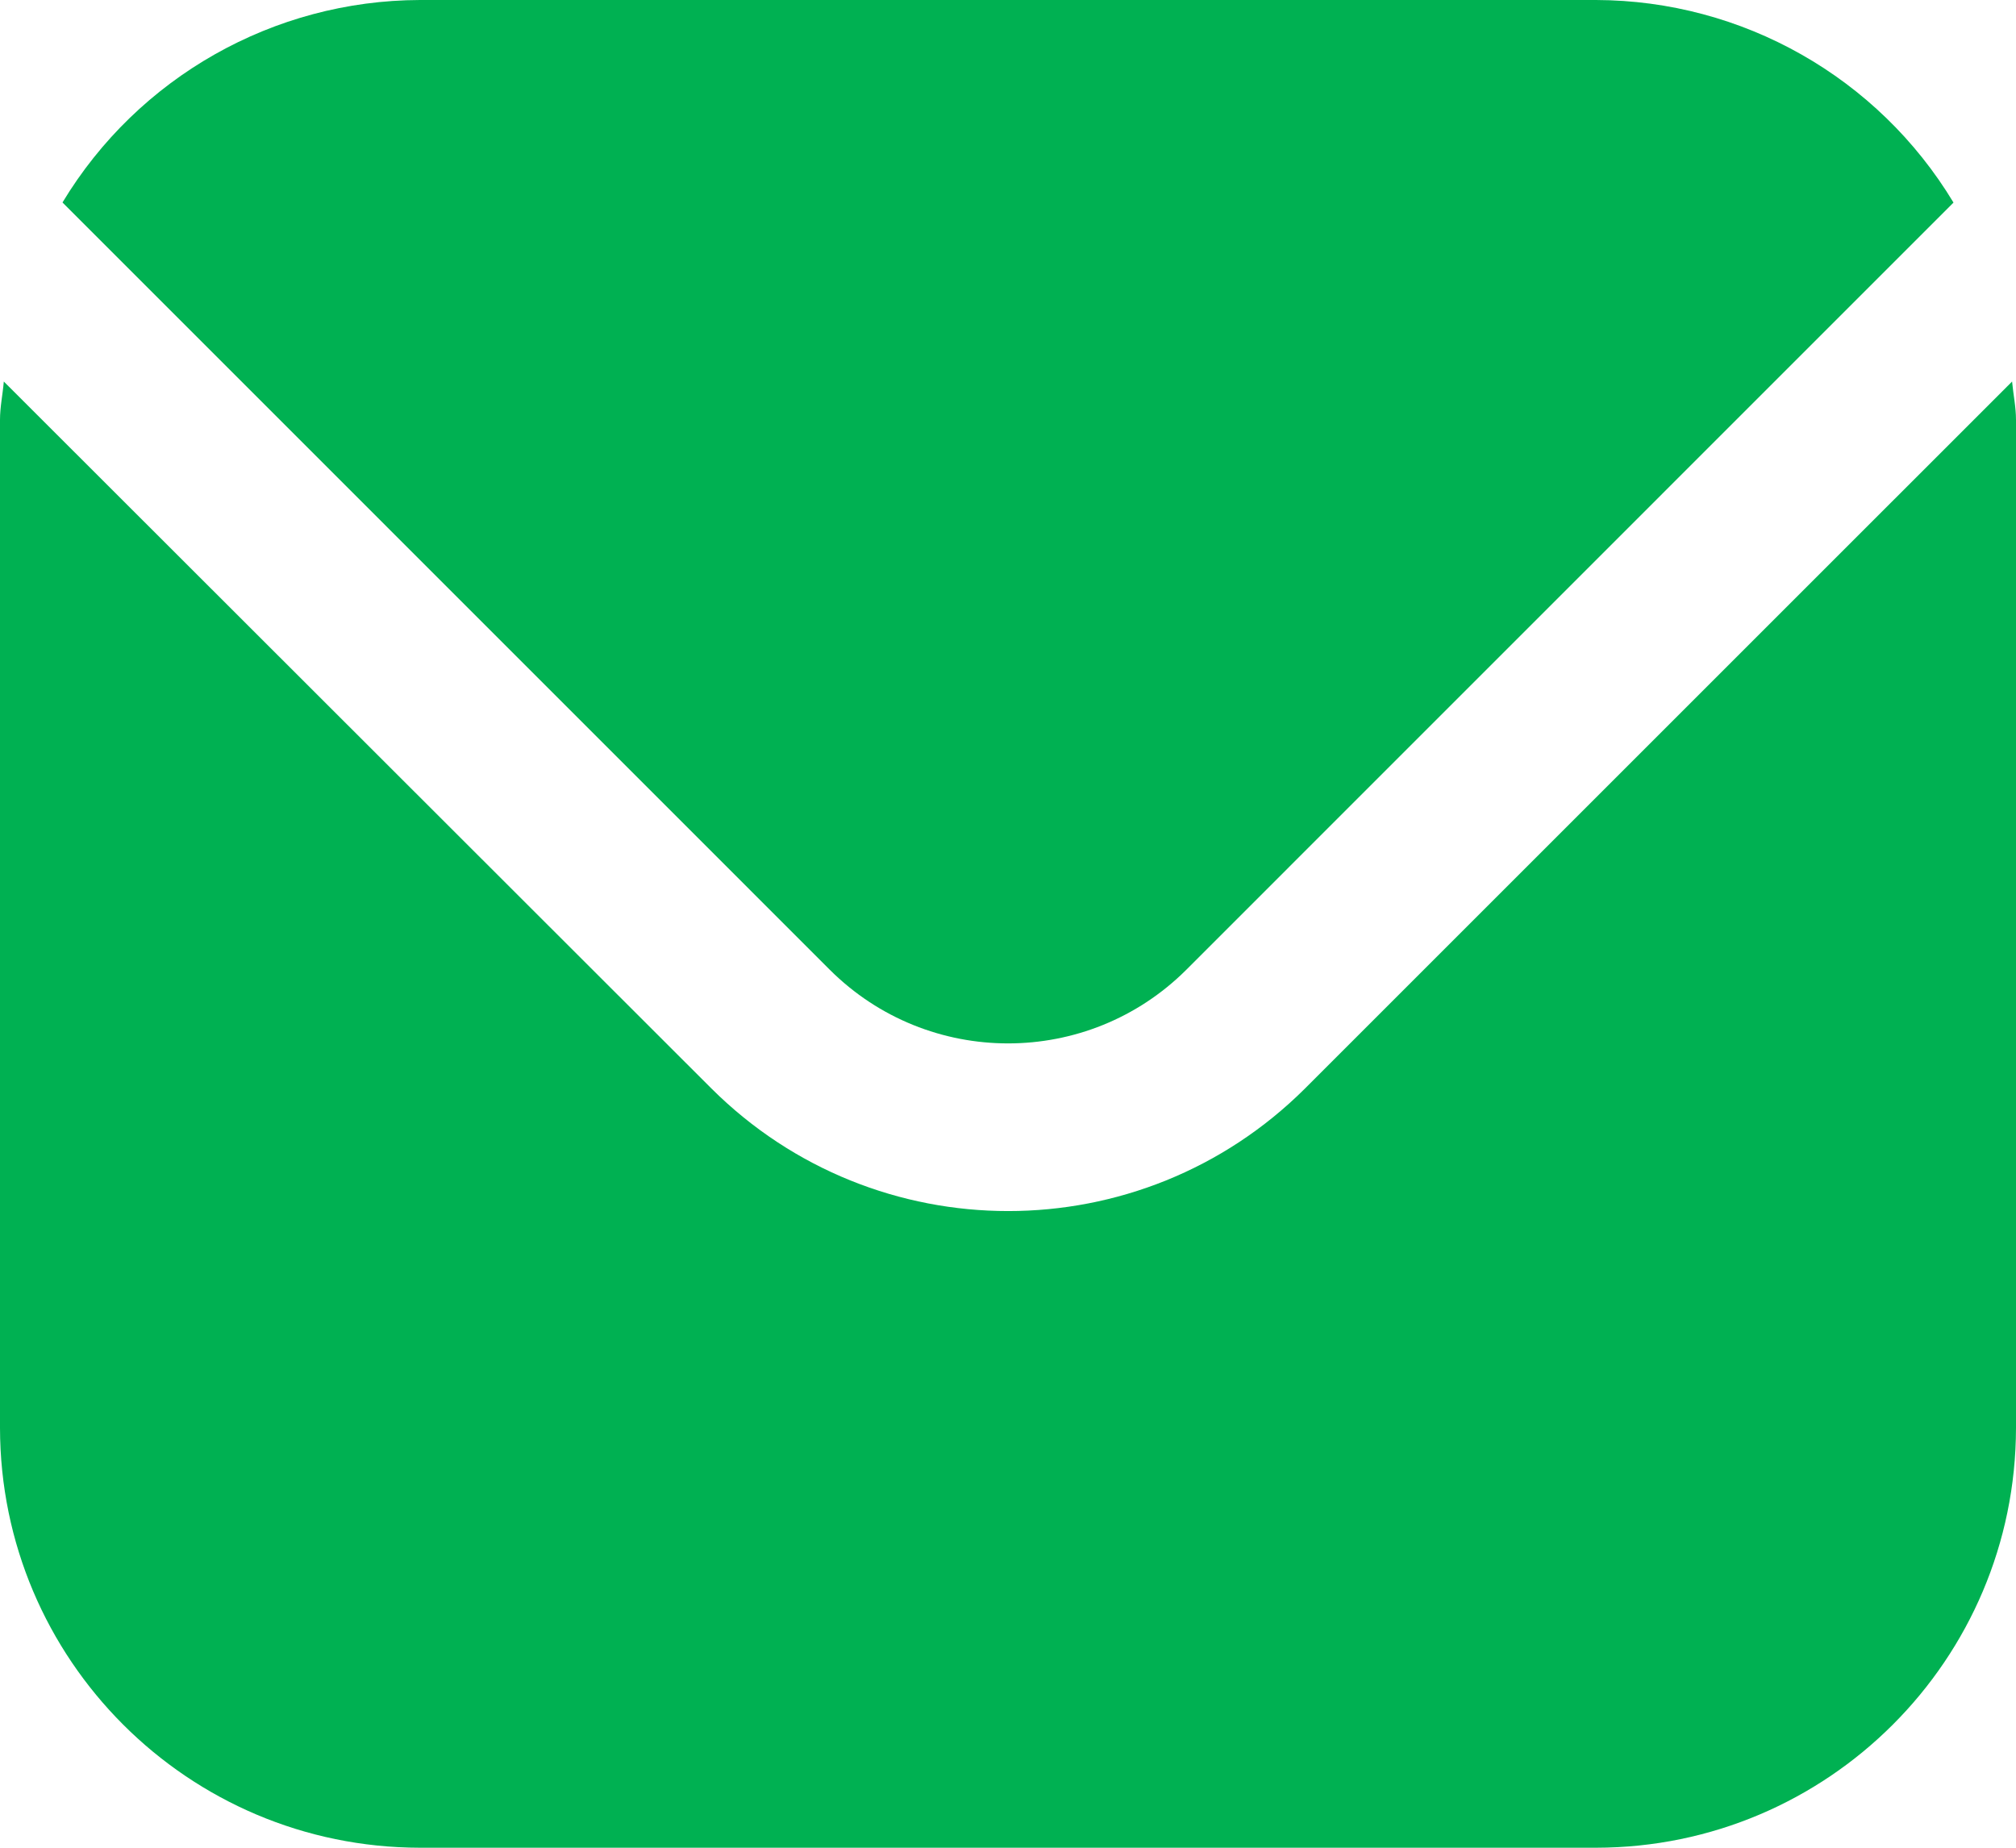
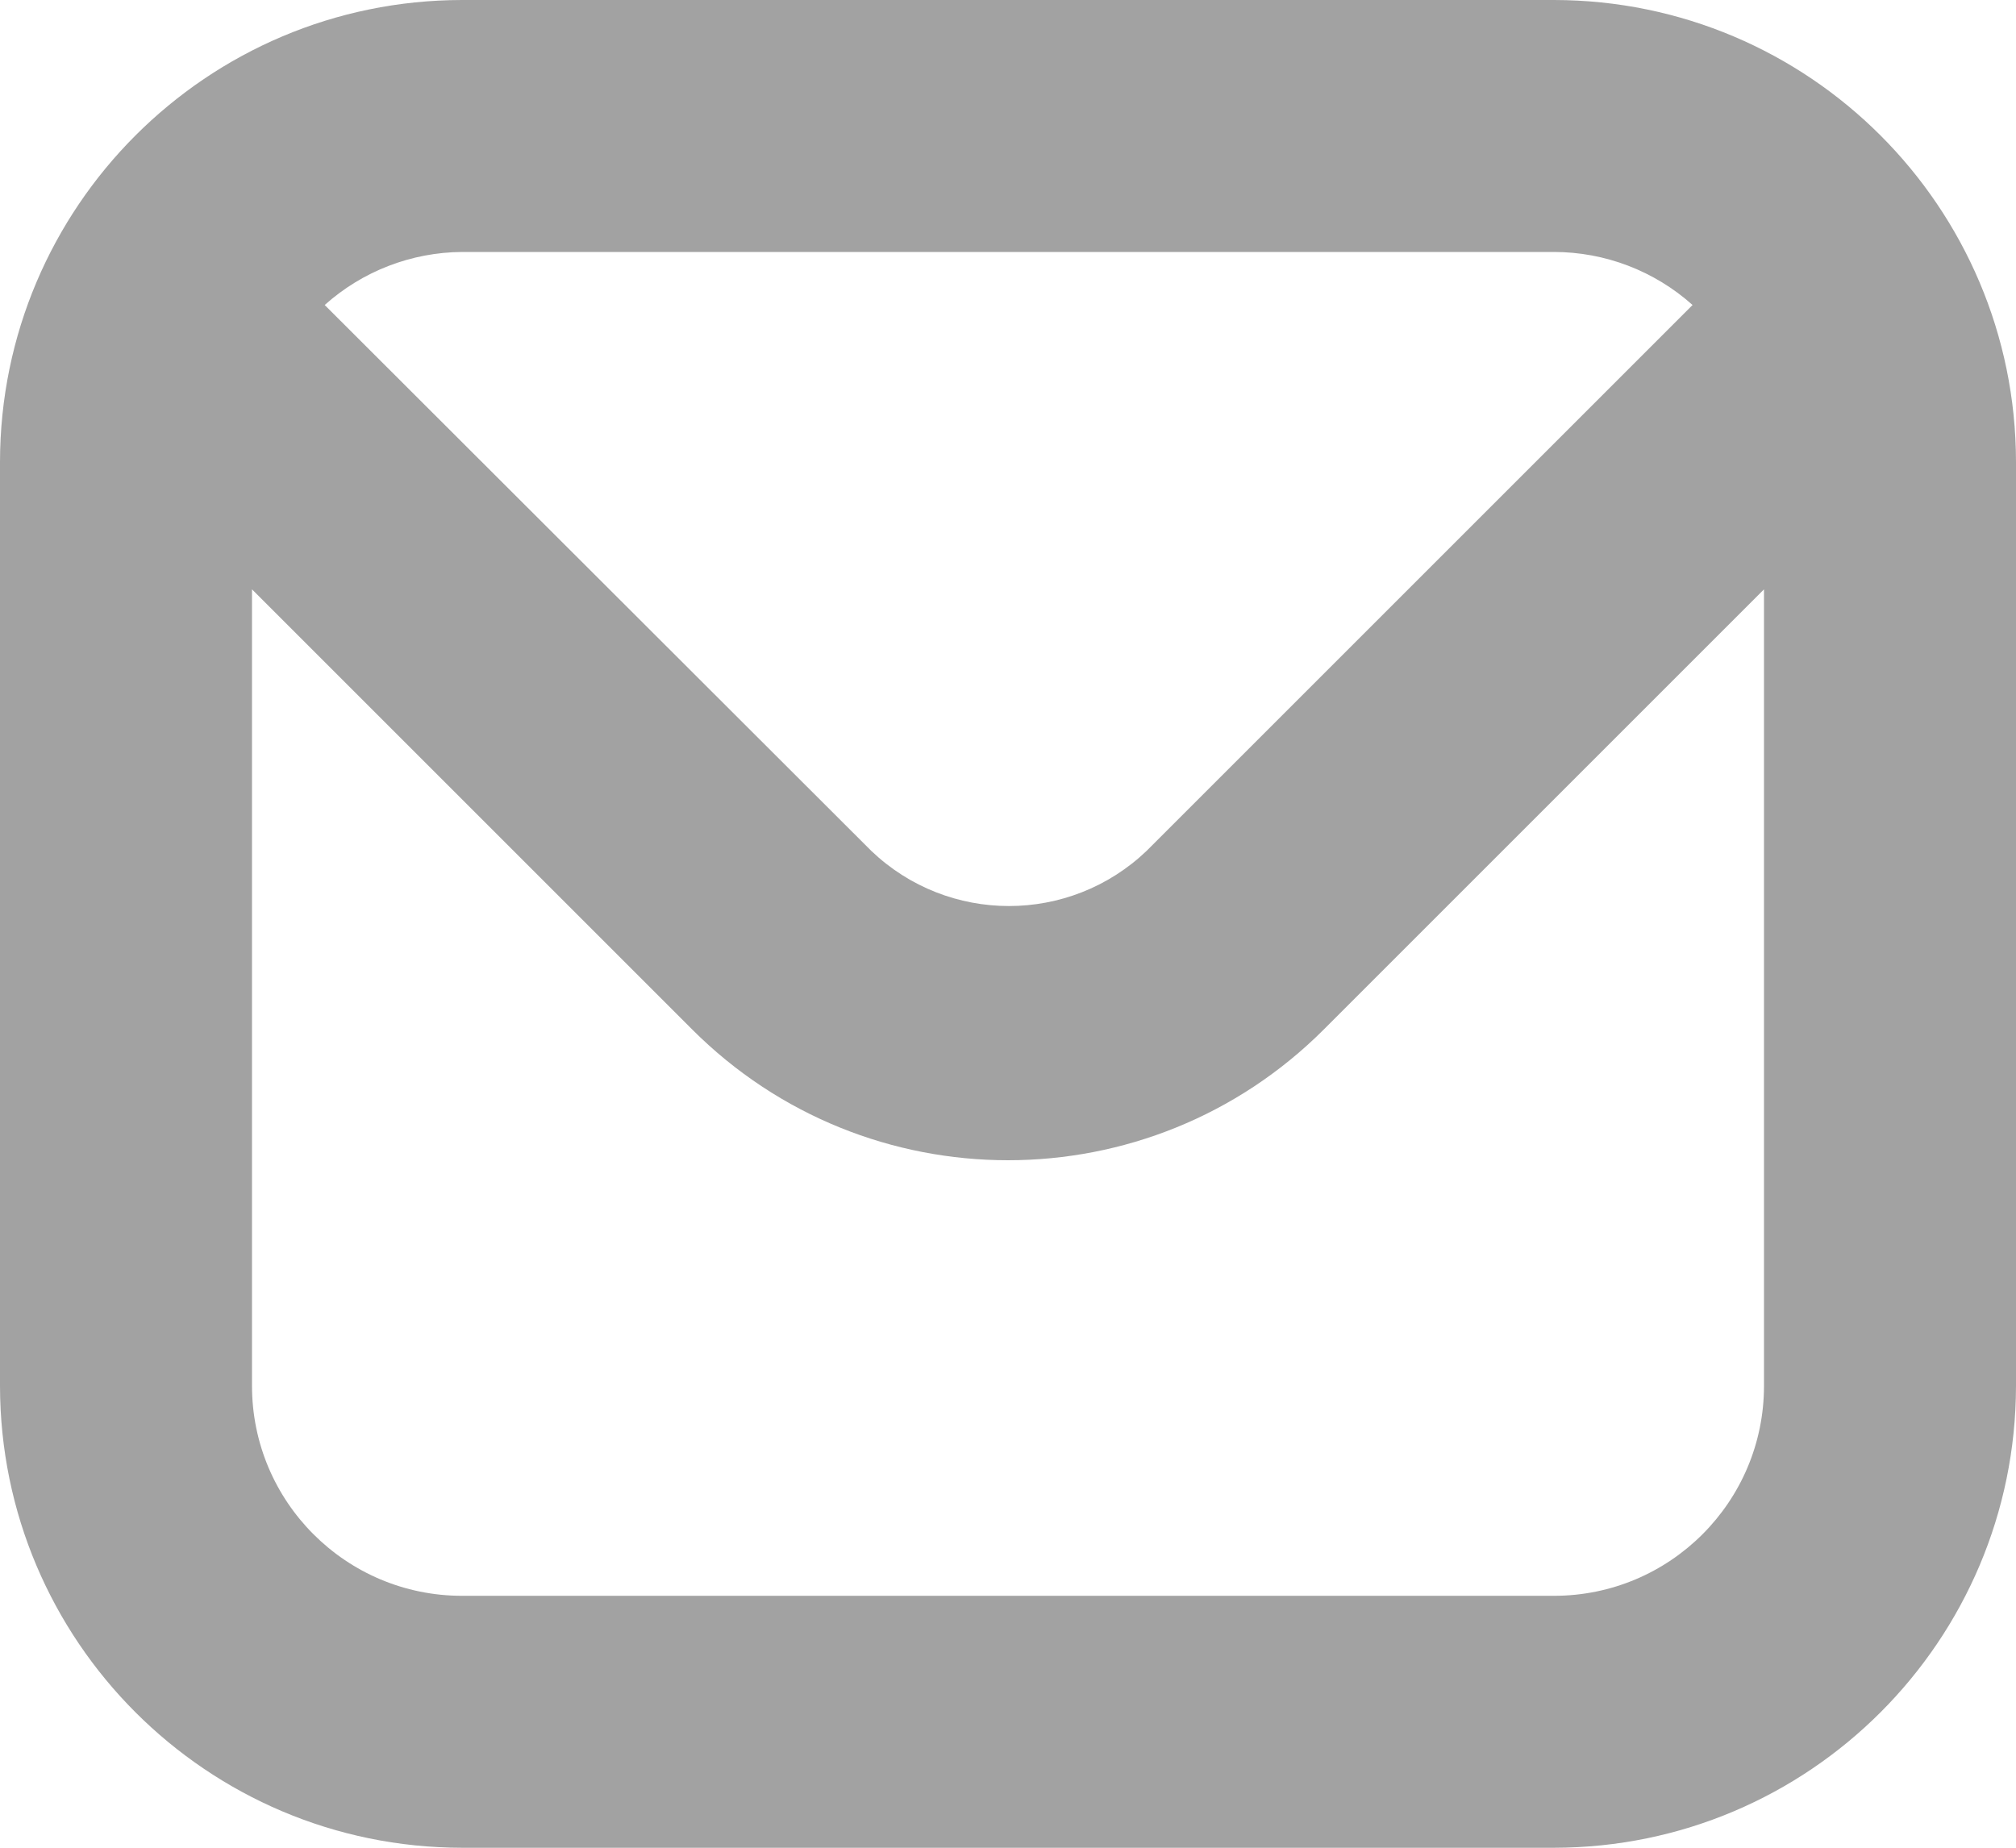
- <svg xmlns="http://www.w3.org/2000/svg" width="18" height="16.5" viewBox="0 0 18 16.5">
-   <g id="envelope" transform="translate(0 -1)">
-     <path id="Path_1455" data-name="Path 1455" d="M17.965,5.542l-6.313,6.313a3.755,3.755,0,0,1-5.3,0L.034,5.542C.024,5.661,0,5.768,0,5.885v9a3.754,3.754,0,0,0,3.75,3.75h10.5A3.754,3.754,0,0,0,18,14.886v-9C18,5.768,17.976,5.661,17.965,5.542Z" transform="translate(0 -1.135)" fill="#00b152" />
-     <path id="Path_1456" data-name="Path 1456" d="M10.778,9.66l6.85-6.851A3.739,3.739,0,0,0,14.436,1H3.936A3.74,3.74,0,0,0,.744,2.808L7.595,9.66a2.255,2.255,0,0,0,3.183,0Z" transform="translate(-0.186)" fill="#00b152" />
-   </g>
+ <svg xmlns="http://www.w3.org/2000/svg" width="16" height="14.667" viewBox="0 0 16 14.667">
+   <path id="envelope" d="M12.333,1H3.667A3.671,3.671,0,0,0,0,4.667V12a3.671,3.671,0,0,0,3.667,3.667h8.667A3.671,3.671,0,0,0,16,12V4.667A3.671,3.671,0,0,0,12.333,1Zm0,2a1.651,1.651,0,0,1,1.1.421L9.1,7.754a1.582,1.582,0,0,1-2.185,0L2.577,3.421A1.651,1.651,0,0,1,3.667,3Zm0,10.667H3.667A1.667,1.667,0,0,1,2,12V5.678L5.493,9.171a3.545,3.545,0,0,0,5.014,0L14,5.678V12A1.667,1.667,0,0,1,12.333,13.667Z" transform="translate(0 -1)" fill="#a2a2a2" />
</svg>
